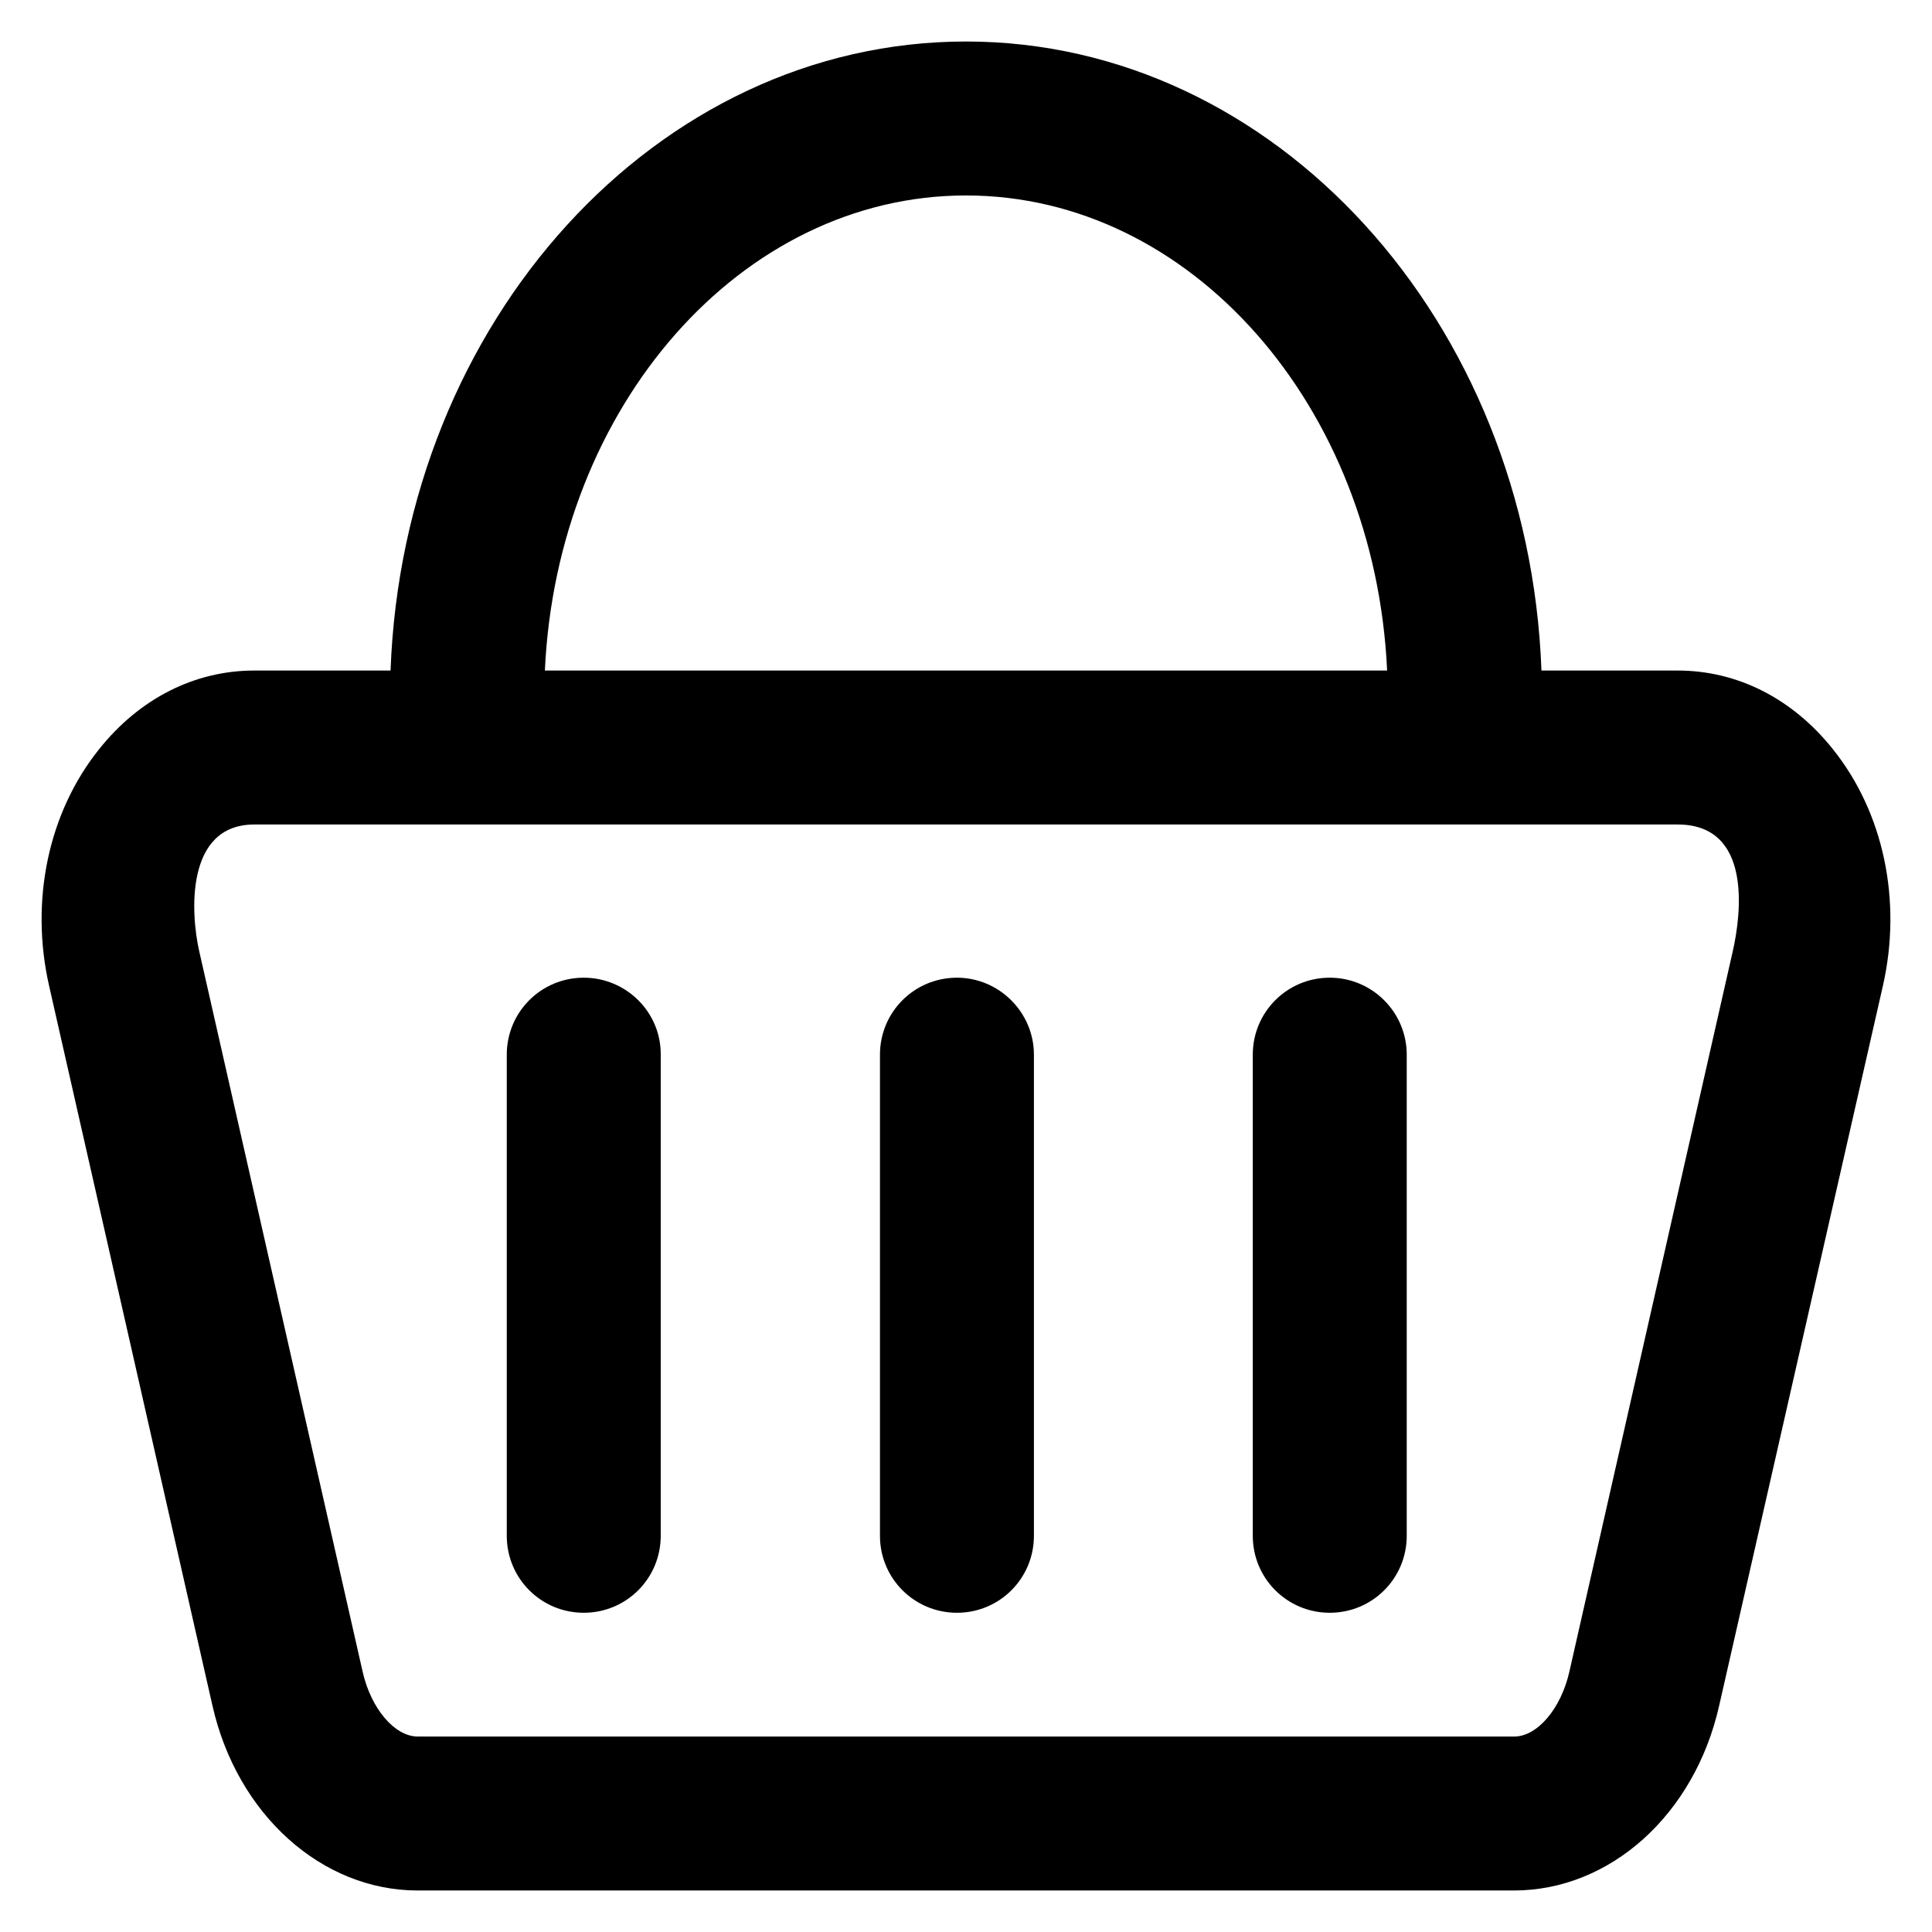
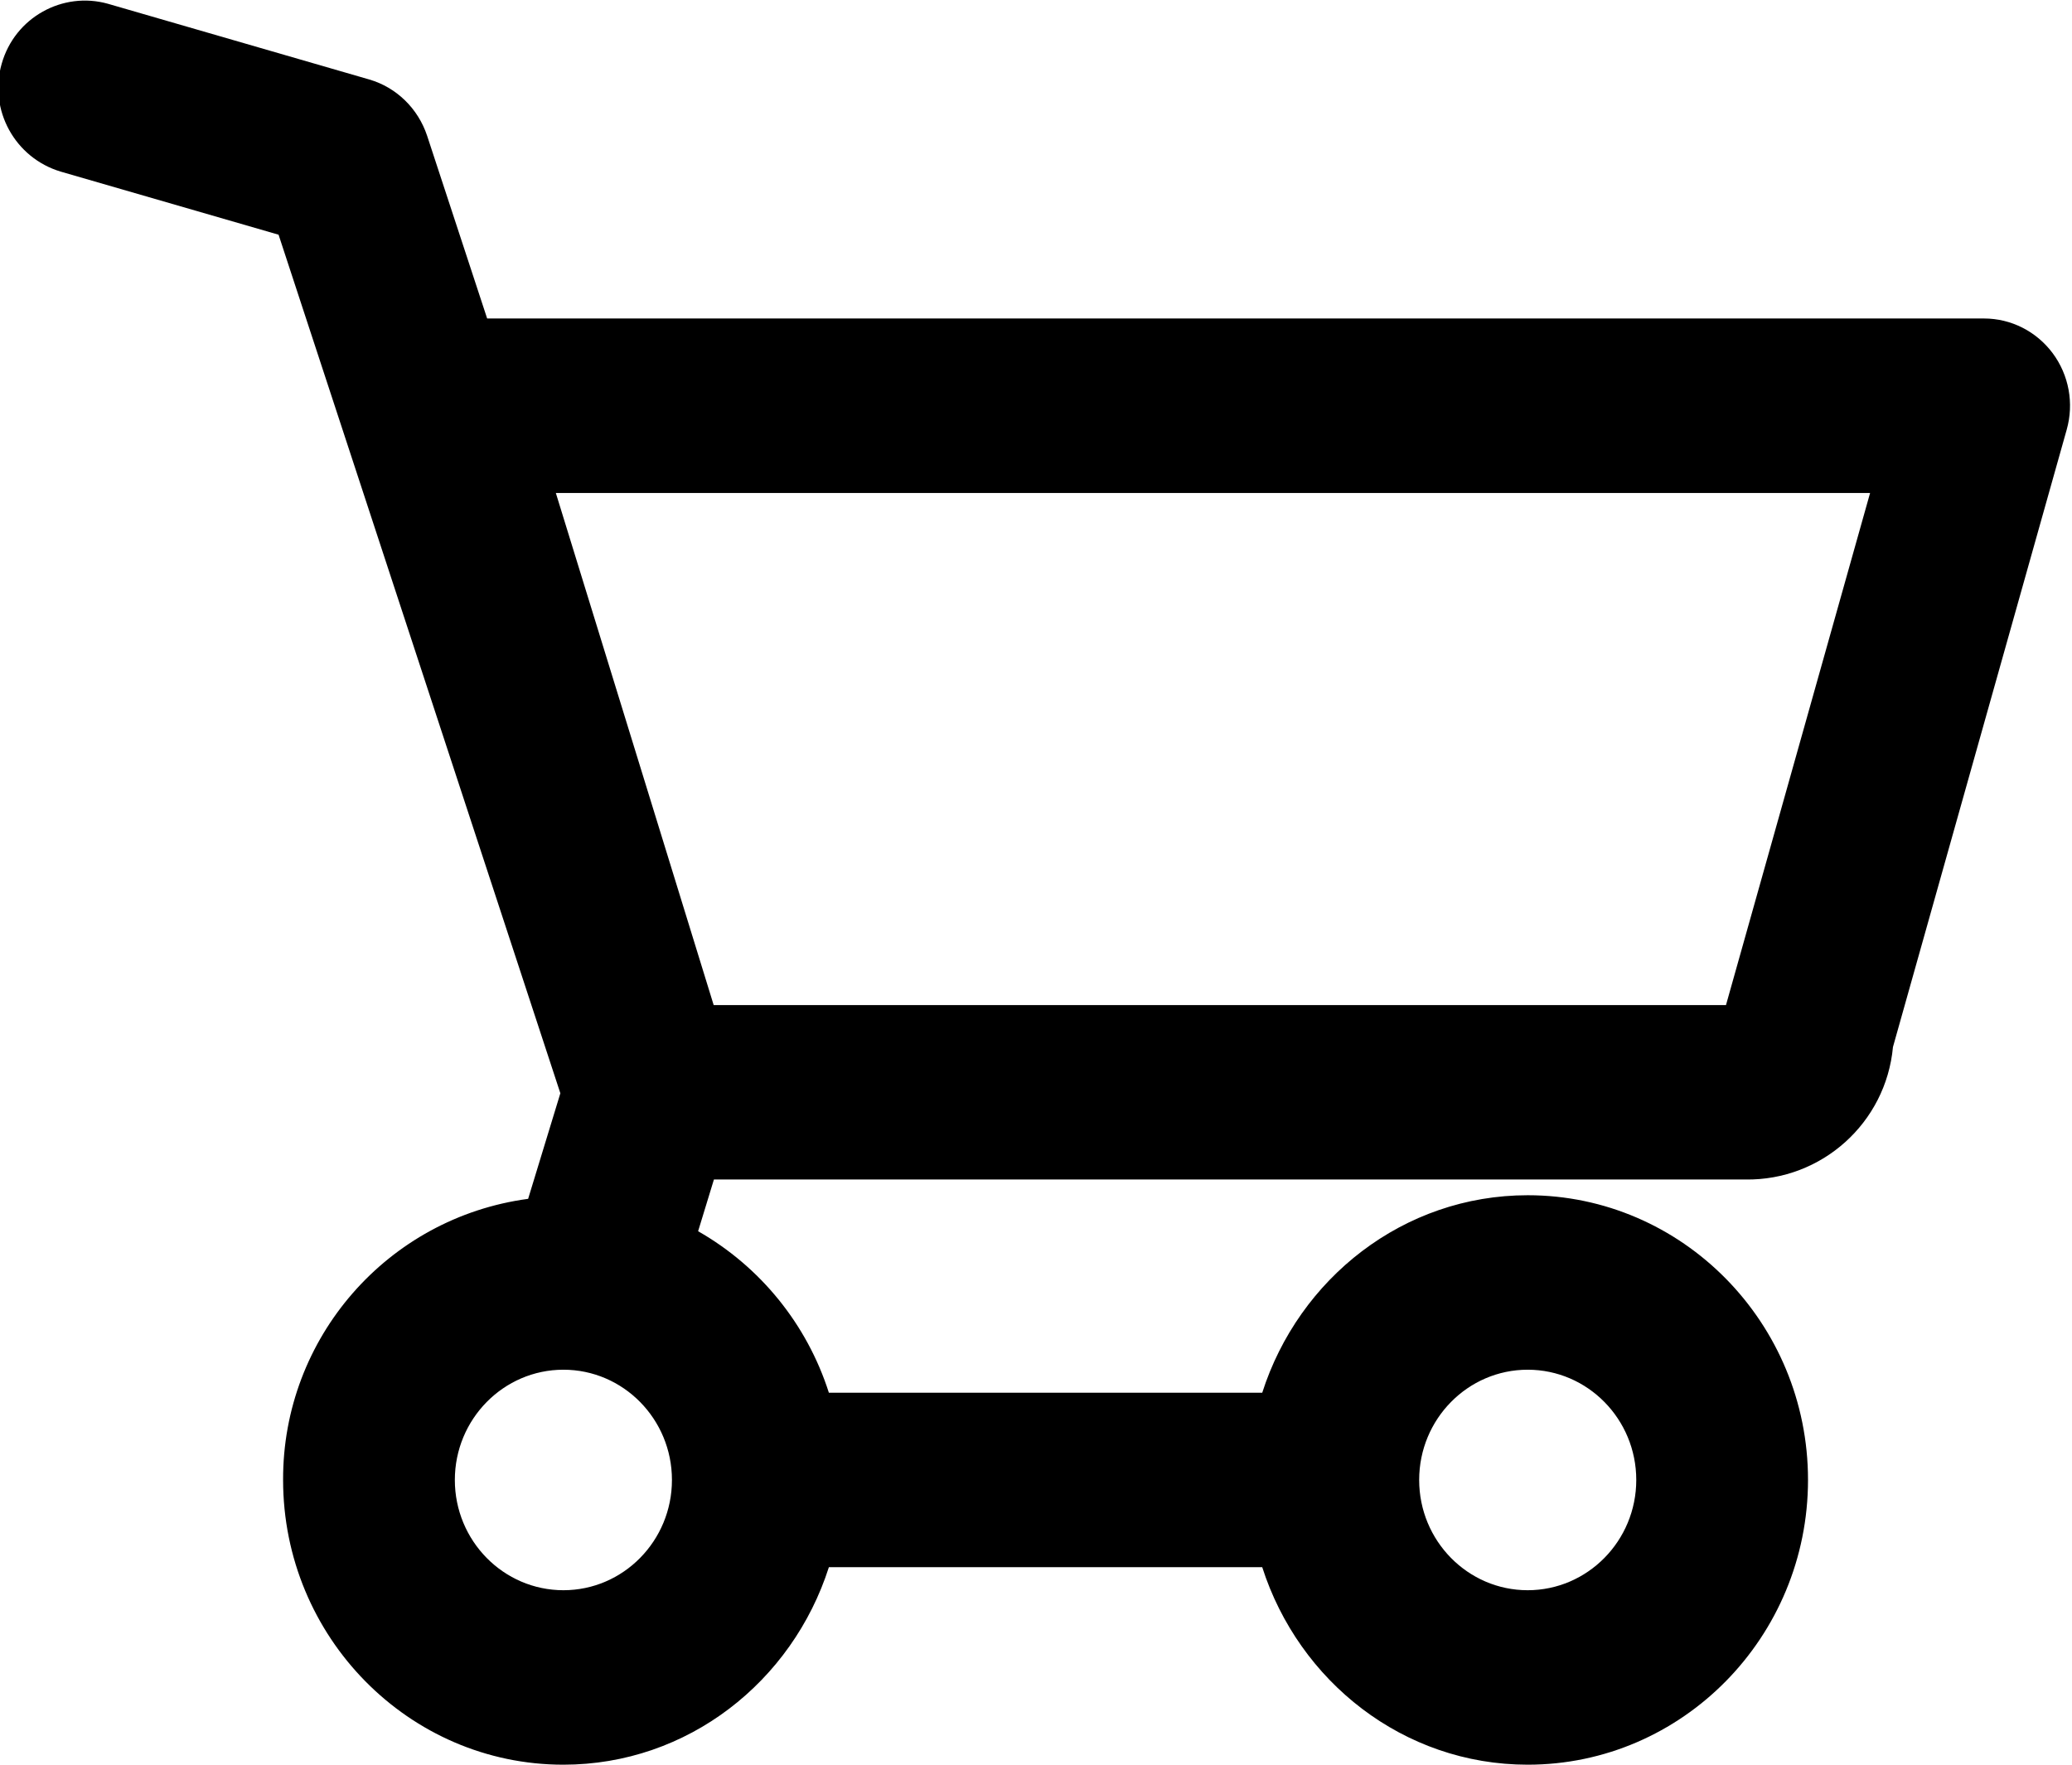
- <svg xmlns="http://www.w3.org/2000/svg" version="1.1" viewBox="0 0 512 512" enable-background="new 0 0 512 512">
+ <svg xmlns="http://www.w3.org/2000/svg" xmlns:xlink="http://www.w3.org/1999/xlink" width="27" height="23" viewBox="0 0 27 23">
+   <defs>
+     <path id="guv3a" d="M1448.931 128.6l-2.264 8.046a1.902 1.902 0 0 1-1.922 1.727h-13.442l-.206.674a3.728 3.728 0 0 1 1.704 2.105h5.647c.476-1.488 1.839-2.574 3.46-2.574 2.015 0 3.652 1.664 3.652 3.71 0 2.047-1.637 3.712-3.653 3.712-1.62 0-2.982-1.086-3.459-2.574h-5.647c-.476 1.488-1.837 2.574-3.46 2.574-2.014 0-3.652-1.665-3.652-3.711a3.683 3.683 0 0 1 3.193-3.664l.42-1.376-3.672-11.19-2.838-.822a1.14 1.14 0 0 1-.77-1.406c.171-.605.796-.947 1.384-.782l3.406.987c.354.103.636.378.754.734l.782 2.381h19.506c.352 0 .682.168.894.452.212.285.28.654.183.997zm-7.024 15.126c.78 0 1.415-.644 1.415-1.437s-.634-1.437-1.415-1.437c-.78 0-1.414.644-1.414 1.437s.634 1.437 1.414 1.437zm-13.98-1.437c0 .793.634 1.437 1.415 1.437.78 0 1.414-.644 1.414-1.437s-.634-1.437-1.414-1.437c-.78 0-1.415.644-1.415 1.437zm1.316-12.864l2.057 6.675h13.191l1.878-6.675z" />
+   </defs>
  <g>
-     <g>
-       <path d="m485.7,198.5c-10.7-13.4-25.3-20.8-41.1-20.8h-36.1c-3.4-92.6-70.5-166.7-152.5-166.7-82,0-149.1,74.1-152.5,166.7h-36.1c-15.8,0-30.4,7.4-41.1,20.8-13.5,16.8-18.4,40.2-13.3,62.7l43.3,190.8c6.5,28.8 28.9,49 54.4,49h290.5c25.5,0 47.9-20.1 54.4-49l43.4-190.8c5.1-22.5 0.2-45.9-13.3-62.7zm-229.7-146.7c59.6-1.42109e-14 108.4,55.8 111.6,125.9h-223.2c3.2-70 52-125.9 111.6-125.9zm203.2,200.3l-43.3,190.9c-2.2,9.8-8.5,17.2-14.6,17.2h-290.6c-6.1,0-12.4-7.4-14.6-17.2l-43.3-190.9c-2.3-10.1-3.7-33.6 14.6-33.6h377.2c19.7,0 16.9,23.5 14.6,33.6z" />
-       <path d="m154.7,259.1c-11.3,0-20.4,9.1-20.4,20.4v127.5c0,11.3 9.1,20.4 20.4,20.4 11.3,0 20.4-9.1 20.4-20.4v-127.5c0.1-11.2-9.1-20.4-20.4-20.4z" />
-       <path d="m253.6,259.1c-11.3,0-20.4,9.1-20.4,20.4v127.5c0,11.3 9.1,20.4 20.4,20.4 11.3,0 20.4-9.1 20.4-20.4v-127.5c0-11.2-9.2-20.4-20.4-20.4z" />
-       <path d="m352.4,259.1c-11.3,0-20.4,9.1-20.4,20.4v127.5c0,11.3 9.1,20.4 20.4,20.4 11.3,0 20.4-9.1 20.4-20.4v-127.5c5.68434e-14-11.2-9.1-20.4-20.4-20.4z" />
+     <g transform="translate(-1422 -123)">
+       <use xlink:href="#guv3a" />
    </g>
  </g>
</svg>
